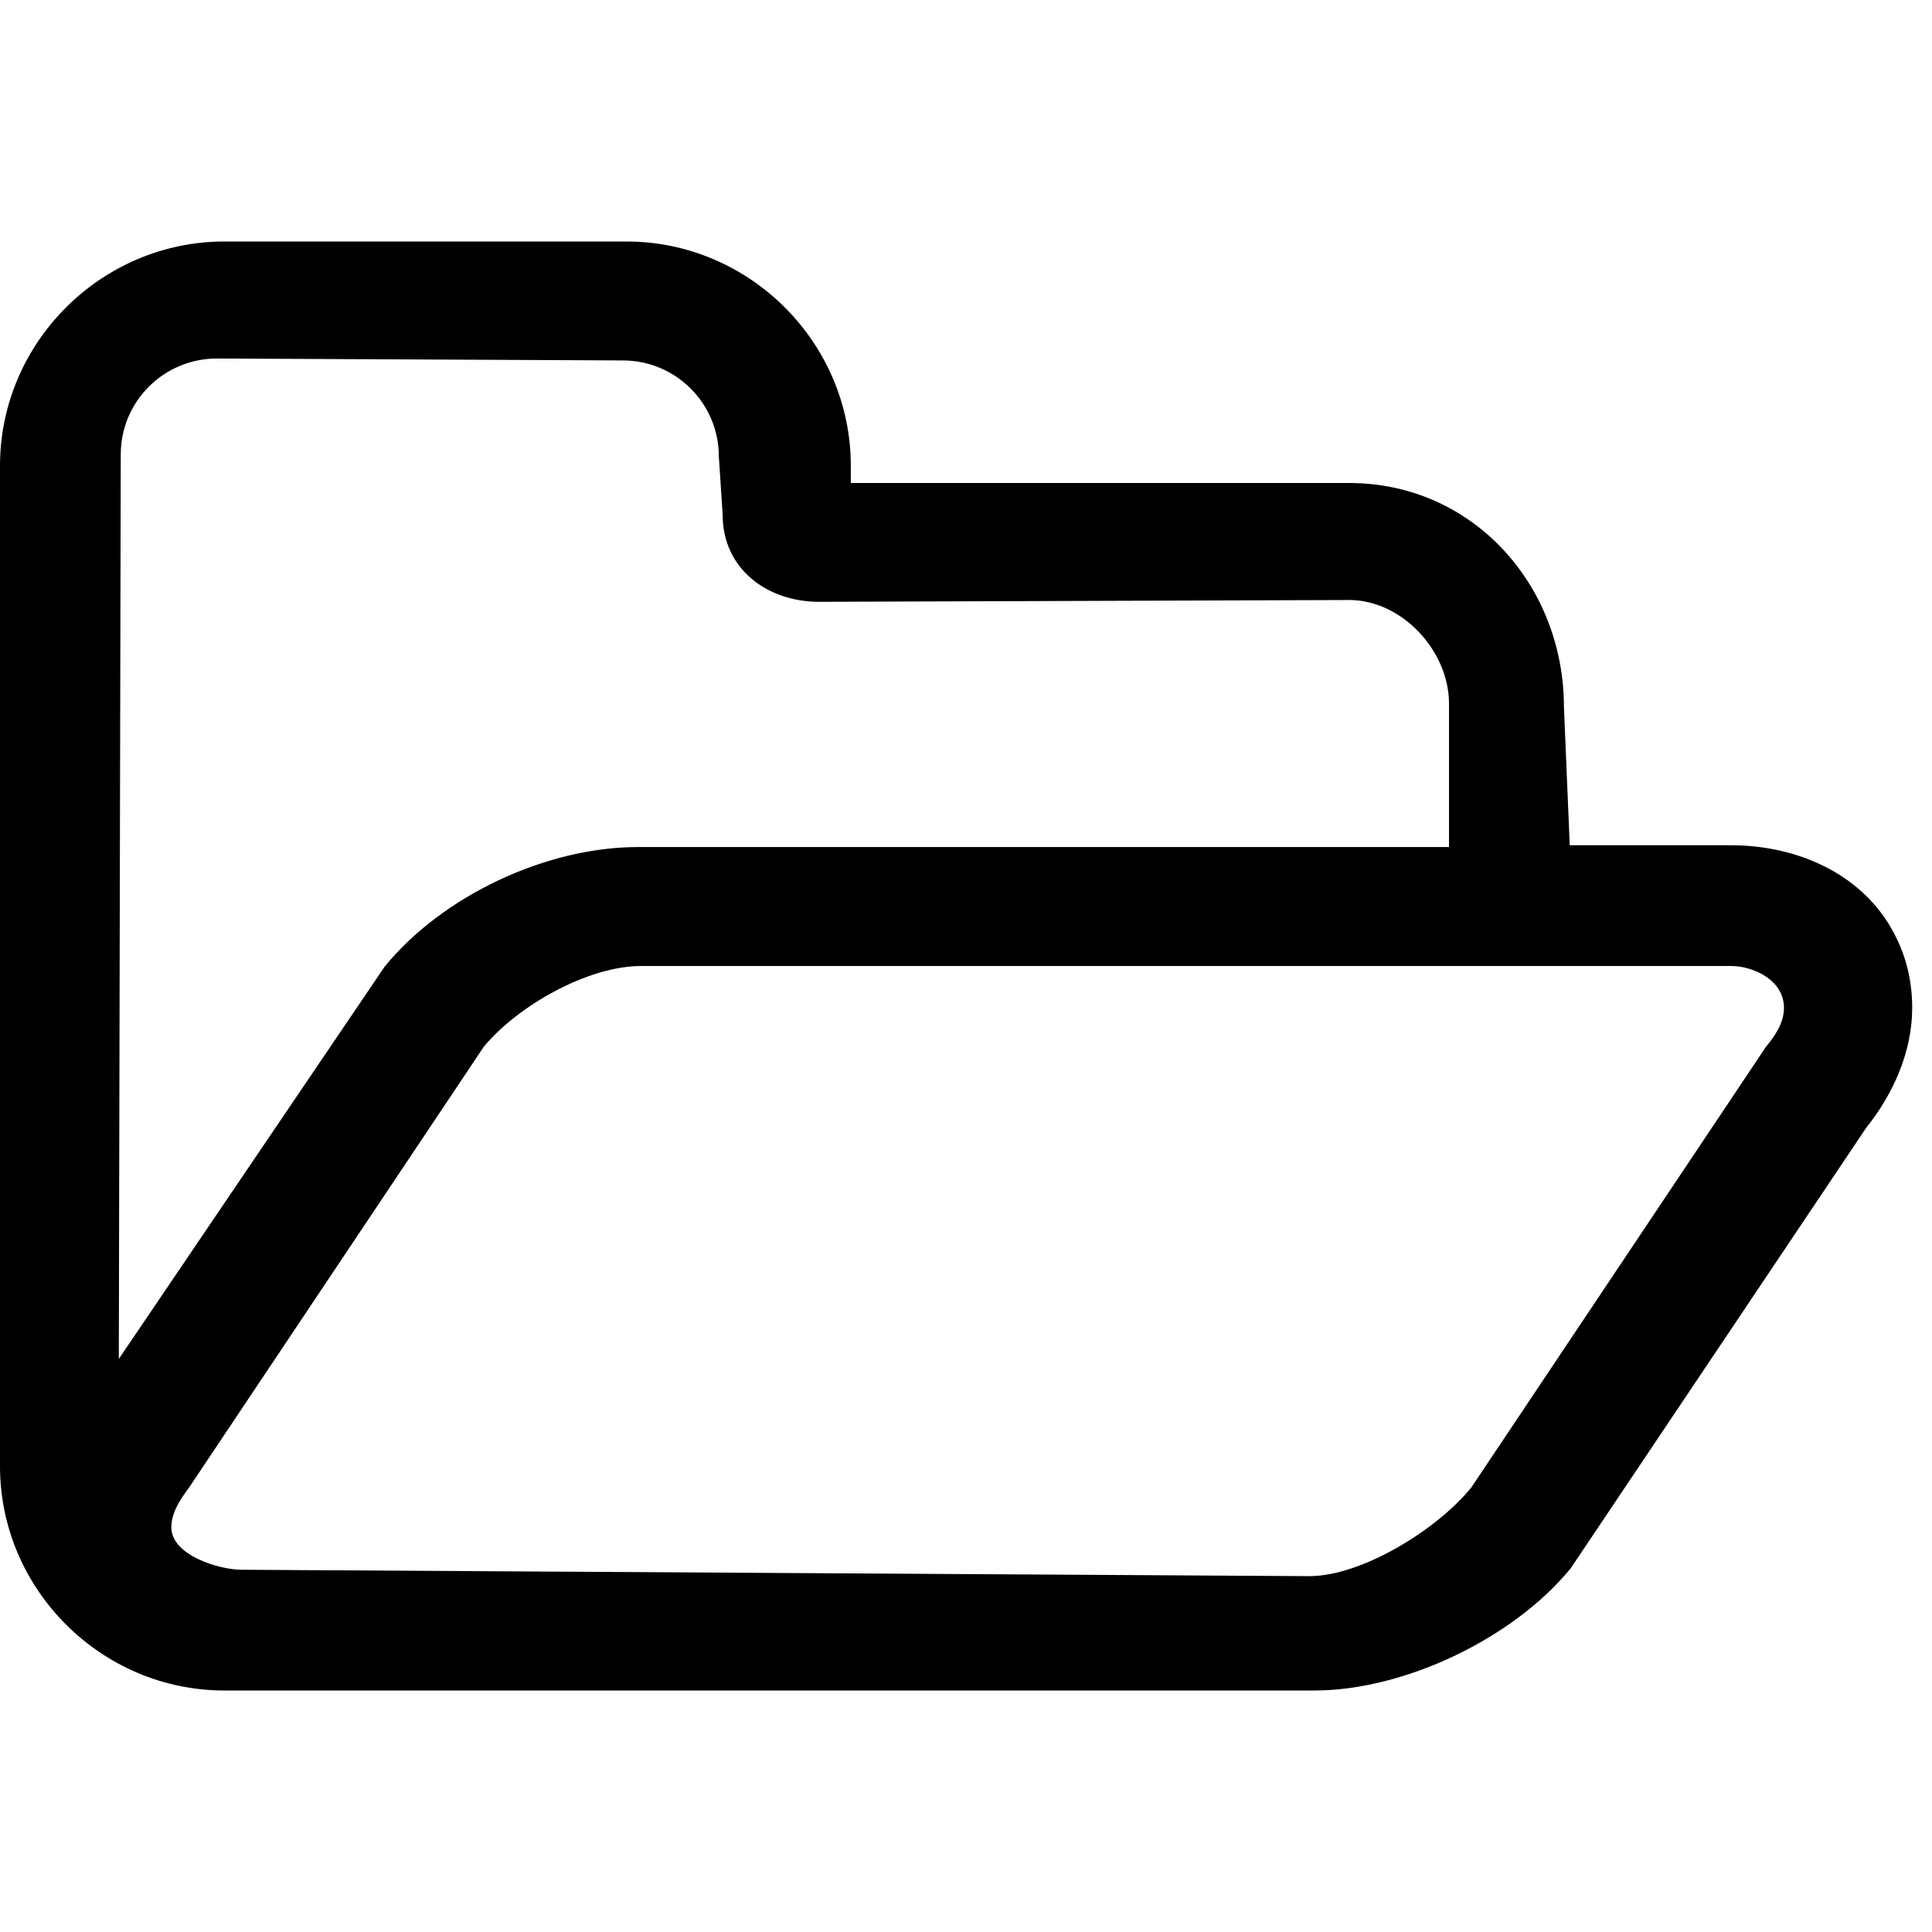
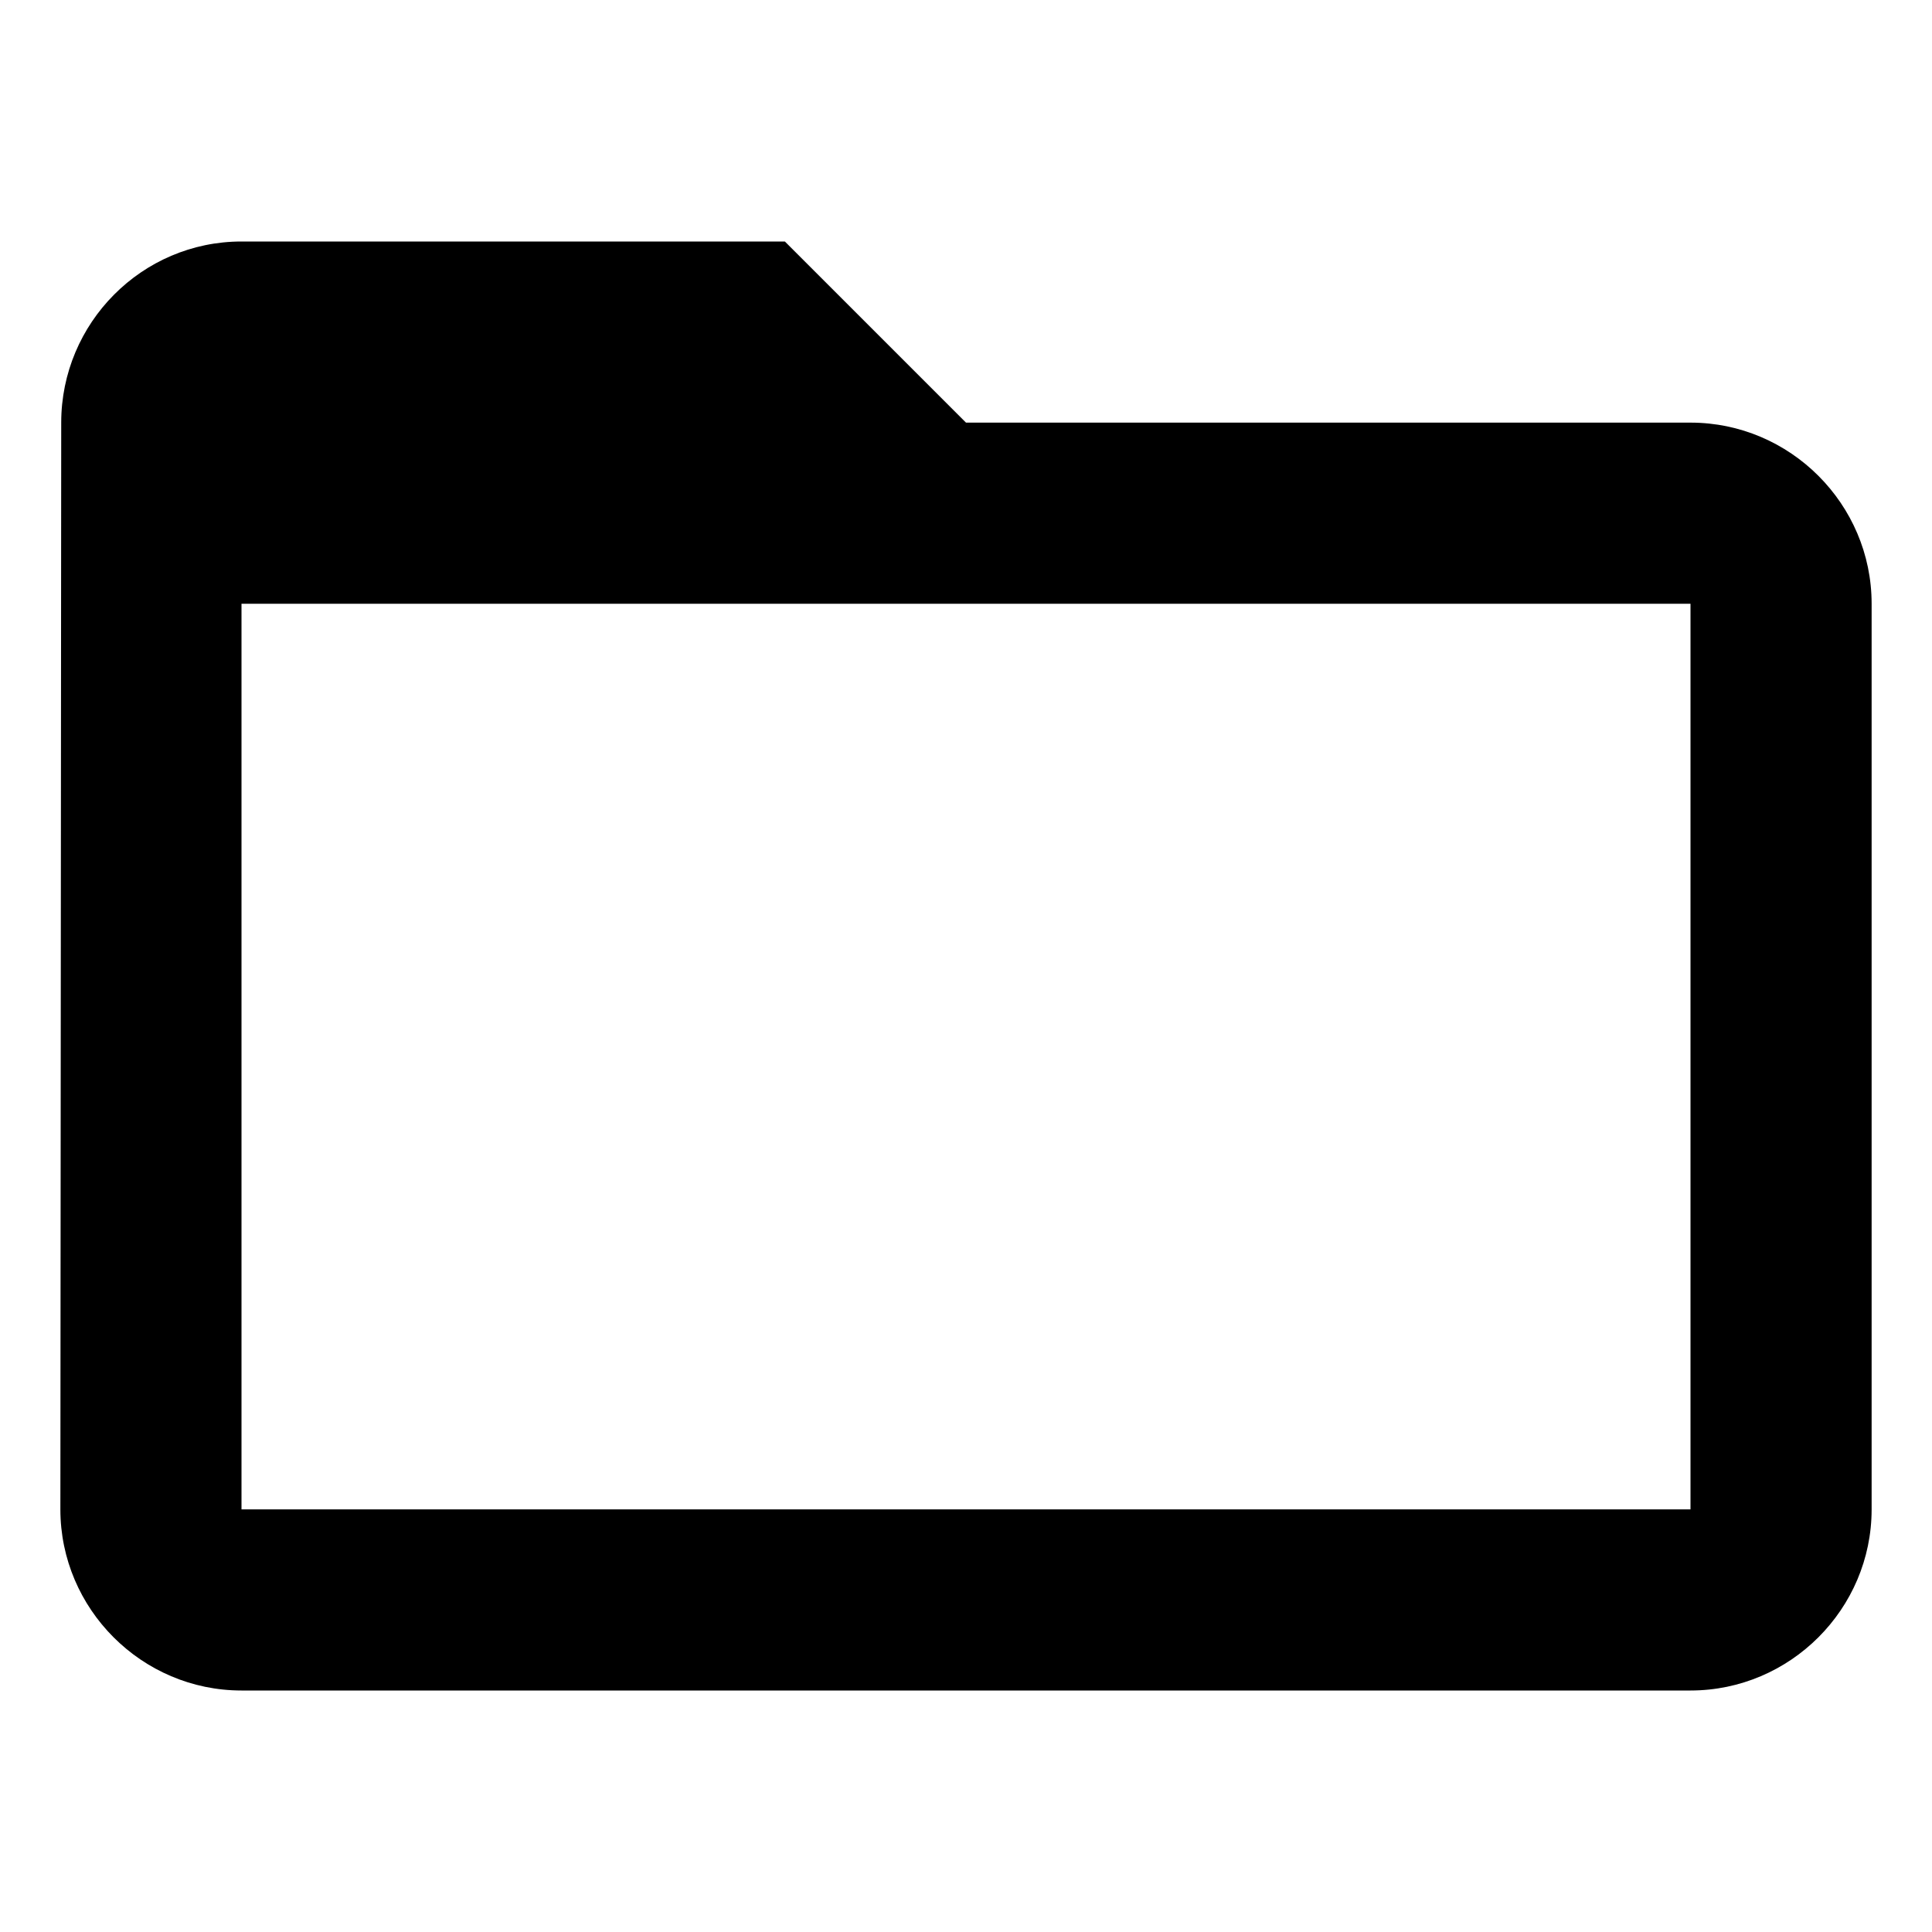
- <svg xmlns="http://www.w3.org/2000/svg" version="1.1" id="Layer_1" x="0px" y="0px" width="16px" height="16px" viewBox="0 0 16 16" enable-background="new 0 0 16 16" xml:space="preserve">
-   <g>
-     <path fill="currentColor" d="M15.455,9.34l-2.447,3.648C12.534,13.568,11.631,14,10.885,14H1.858C0.838,14,0,13.162,0,12.143V3.857 C0,2.838,0.838,2,1.858,2h3.33c1.021,0,1.858,0.838,1.858,1.857V4h4.127c1.019,0,1.779,0.84,1.779,1.859L13,7h1.335 c0.564,0,1.128,0.25,1.377,0.782c0.083,0.174,0.124,0.365,0.124,0.564C15.836,8.709,15.68,9.059,15.455,9.34z M12,7.016V5.828 c0-0.439-0.39-0.859-0.828-0.859L6.785,4.984c-0.439,0-0.8-0.279-0.8-0.718L5.953,3.78c0-0.439-0.356-0.795-0.796-0.795 l-3.36-0.016C1.356,2.969,1,3.325,1,3.764l-0.016,7.49l2.201-3.248c0.481-0.59,1.341-0.991,2.096-0.991H12z M14.335,8H5.309 c-0.44,0-1.021,0.329-1.302,0.668l-2.439,3.648c-0.074,0.1-0.149,0.209-0.149,0.332C1.418,12.881,1.817,13,2,13l8.842,0.053 c0.438,0,1.062-0.387,1.344-0.736l2.439-3.648c0.075-0.09,0.149-0.199,0.149-0.322C14.774,8.114,14.517,8,14.335,8z" />
+ <svg xmlns="http://www.w3.org/2000/svg" width="16px" height="16px" viewBox="0 0 16 16" version="1.1">
+   <g stroke="none" stroke-width="1" fill="none" fill-rule="evenodd">
+     <path fill="currentColor" d="M14,3.5 L8,3.5 L6.5,2 L2,2 C1.175,2 0.507,2.675 0.507,3.5 L0.5,12.5 C0.5,13.325 1.175,14 2,14 L14,14 C14.825,14 15.5,13.325 15.5,12.5 L15.5,5 C15.5,4.175 14.825,3.5 14,3.5 Z M14,12.5 L2,12.5 L2,5 L14,5 L14,12.5 Z" />
  </g>
</svg>
